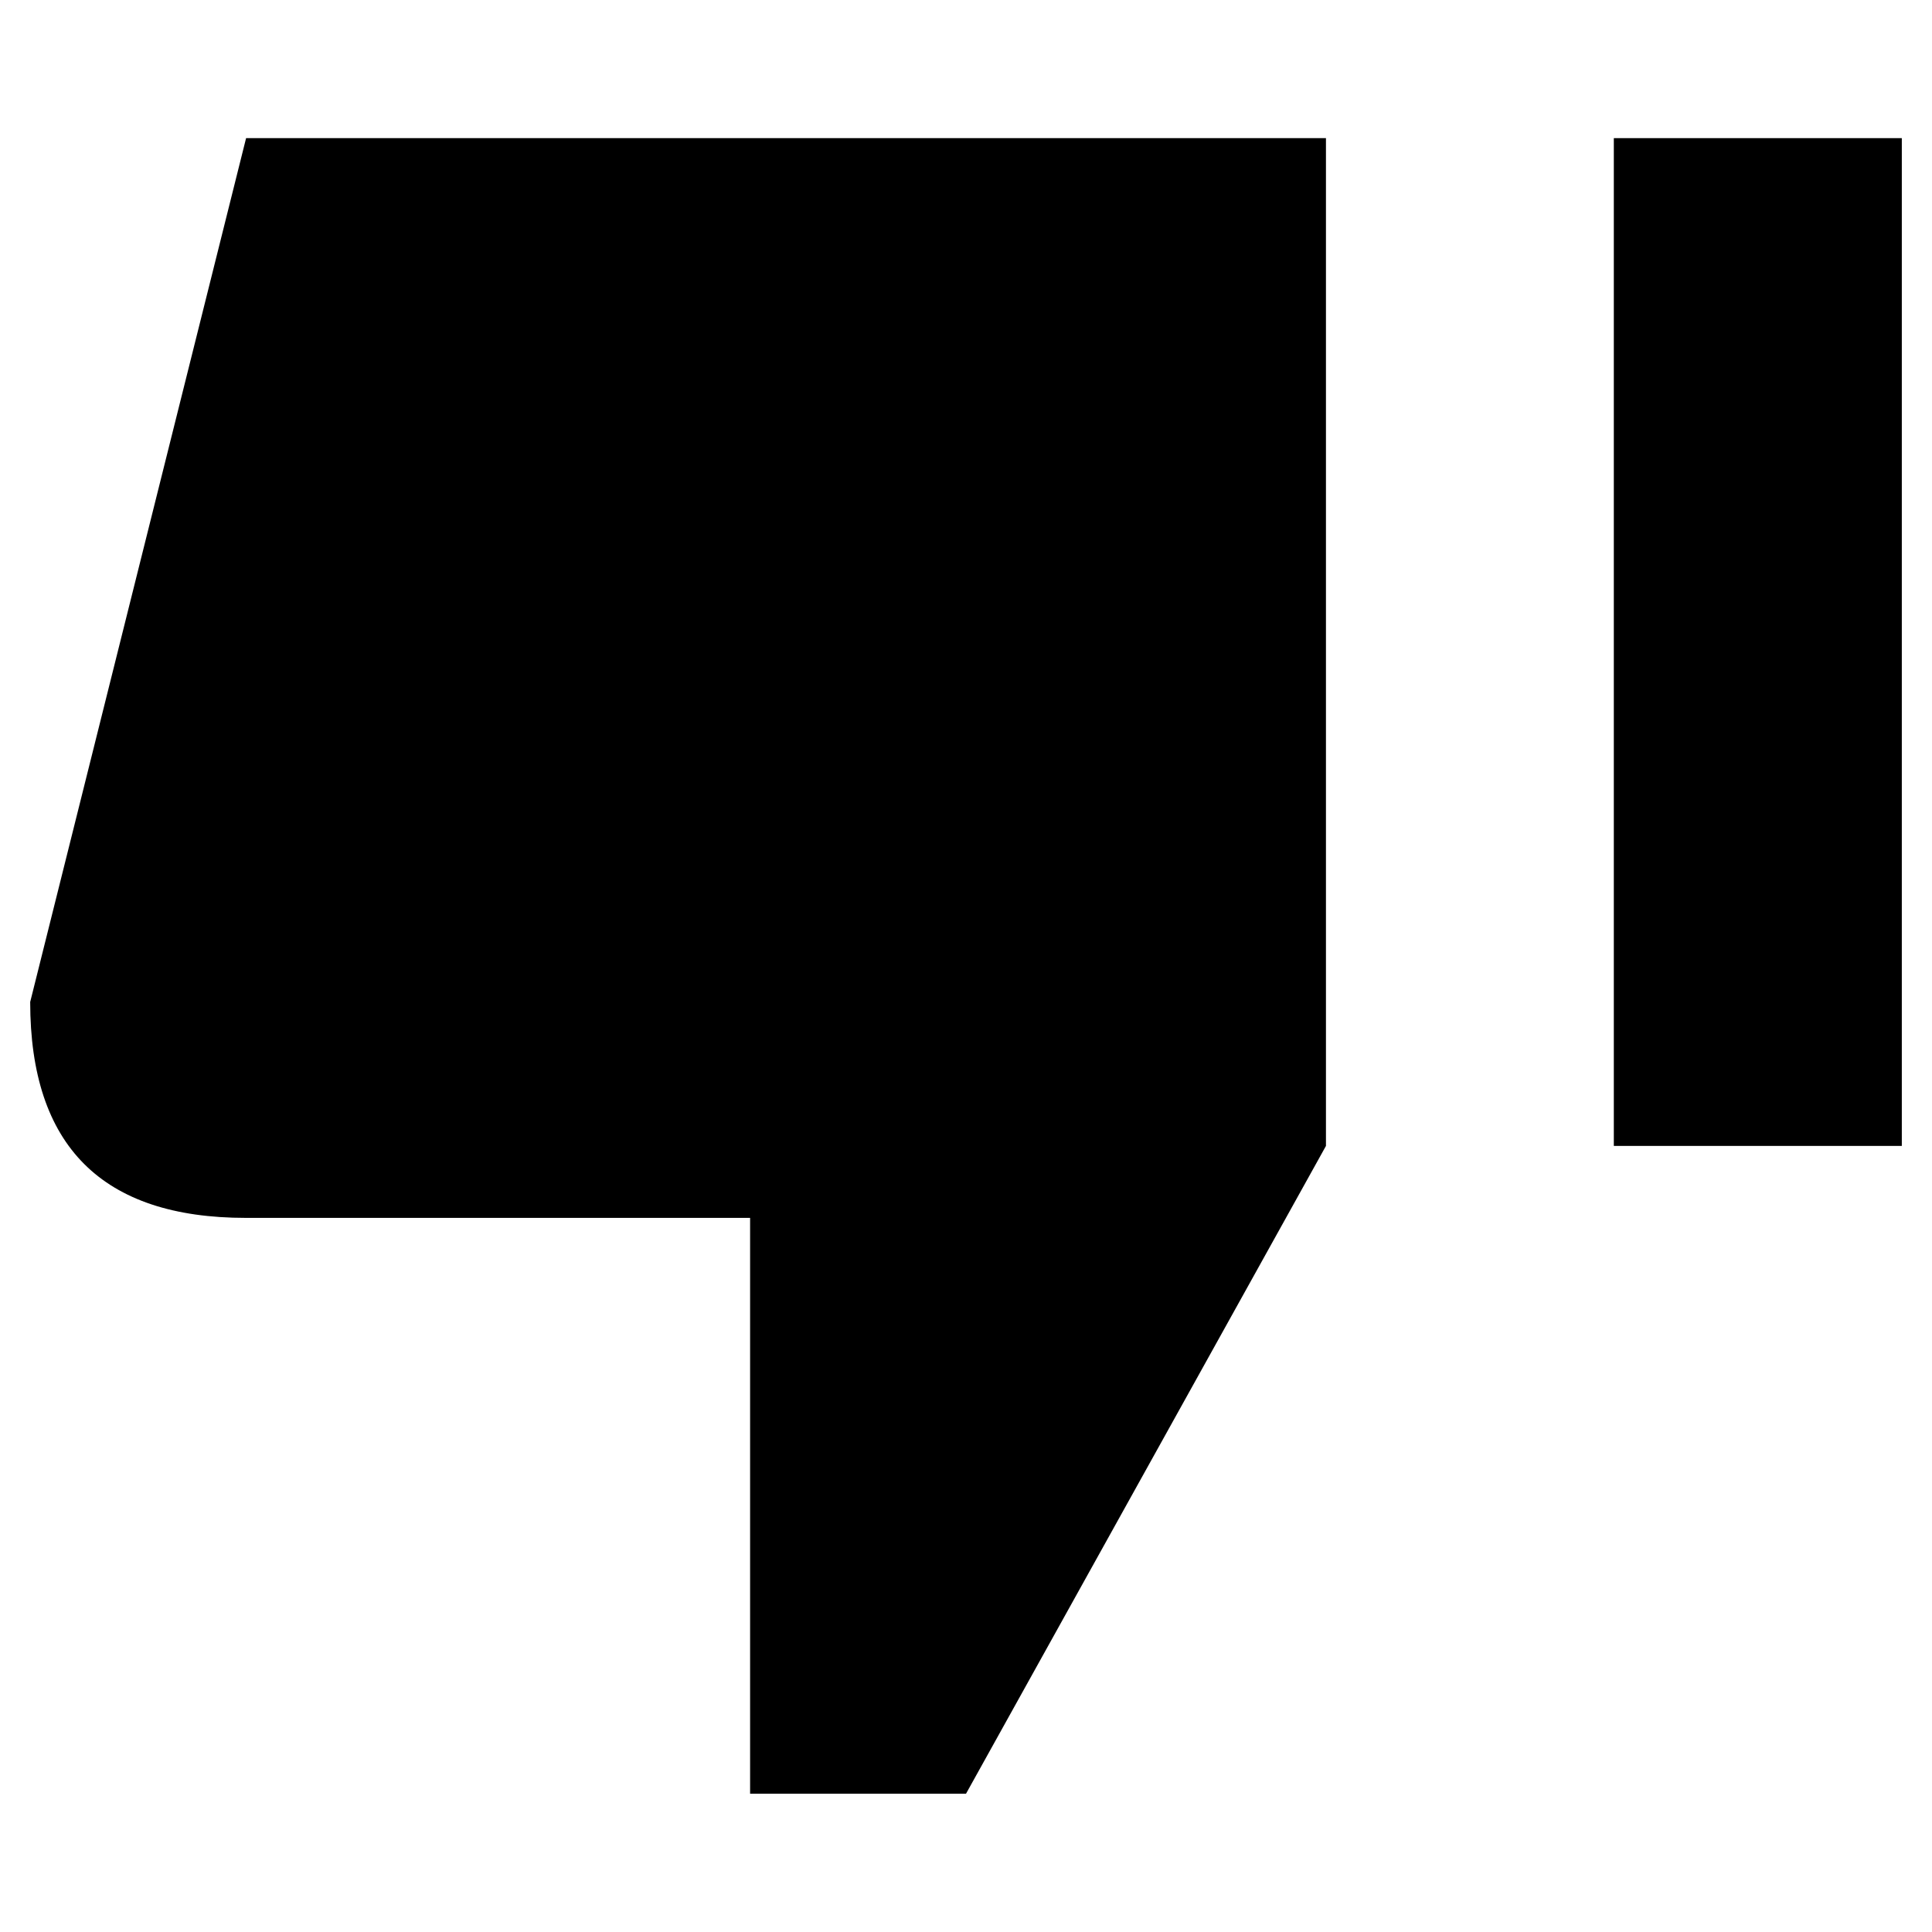
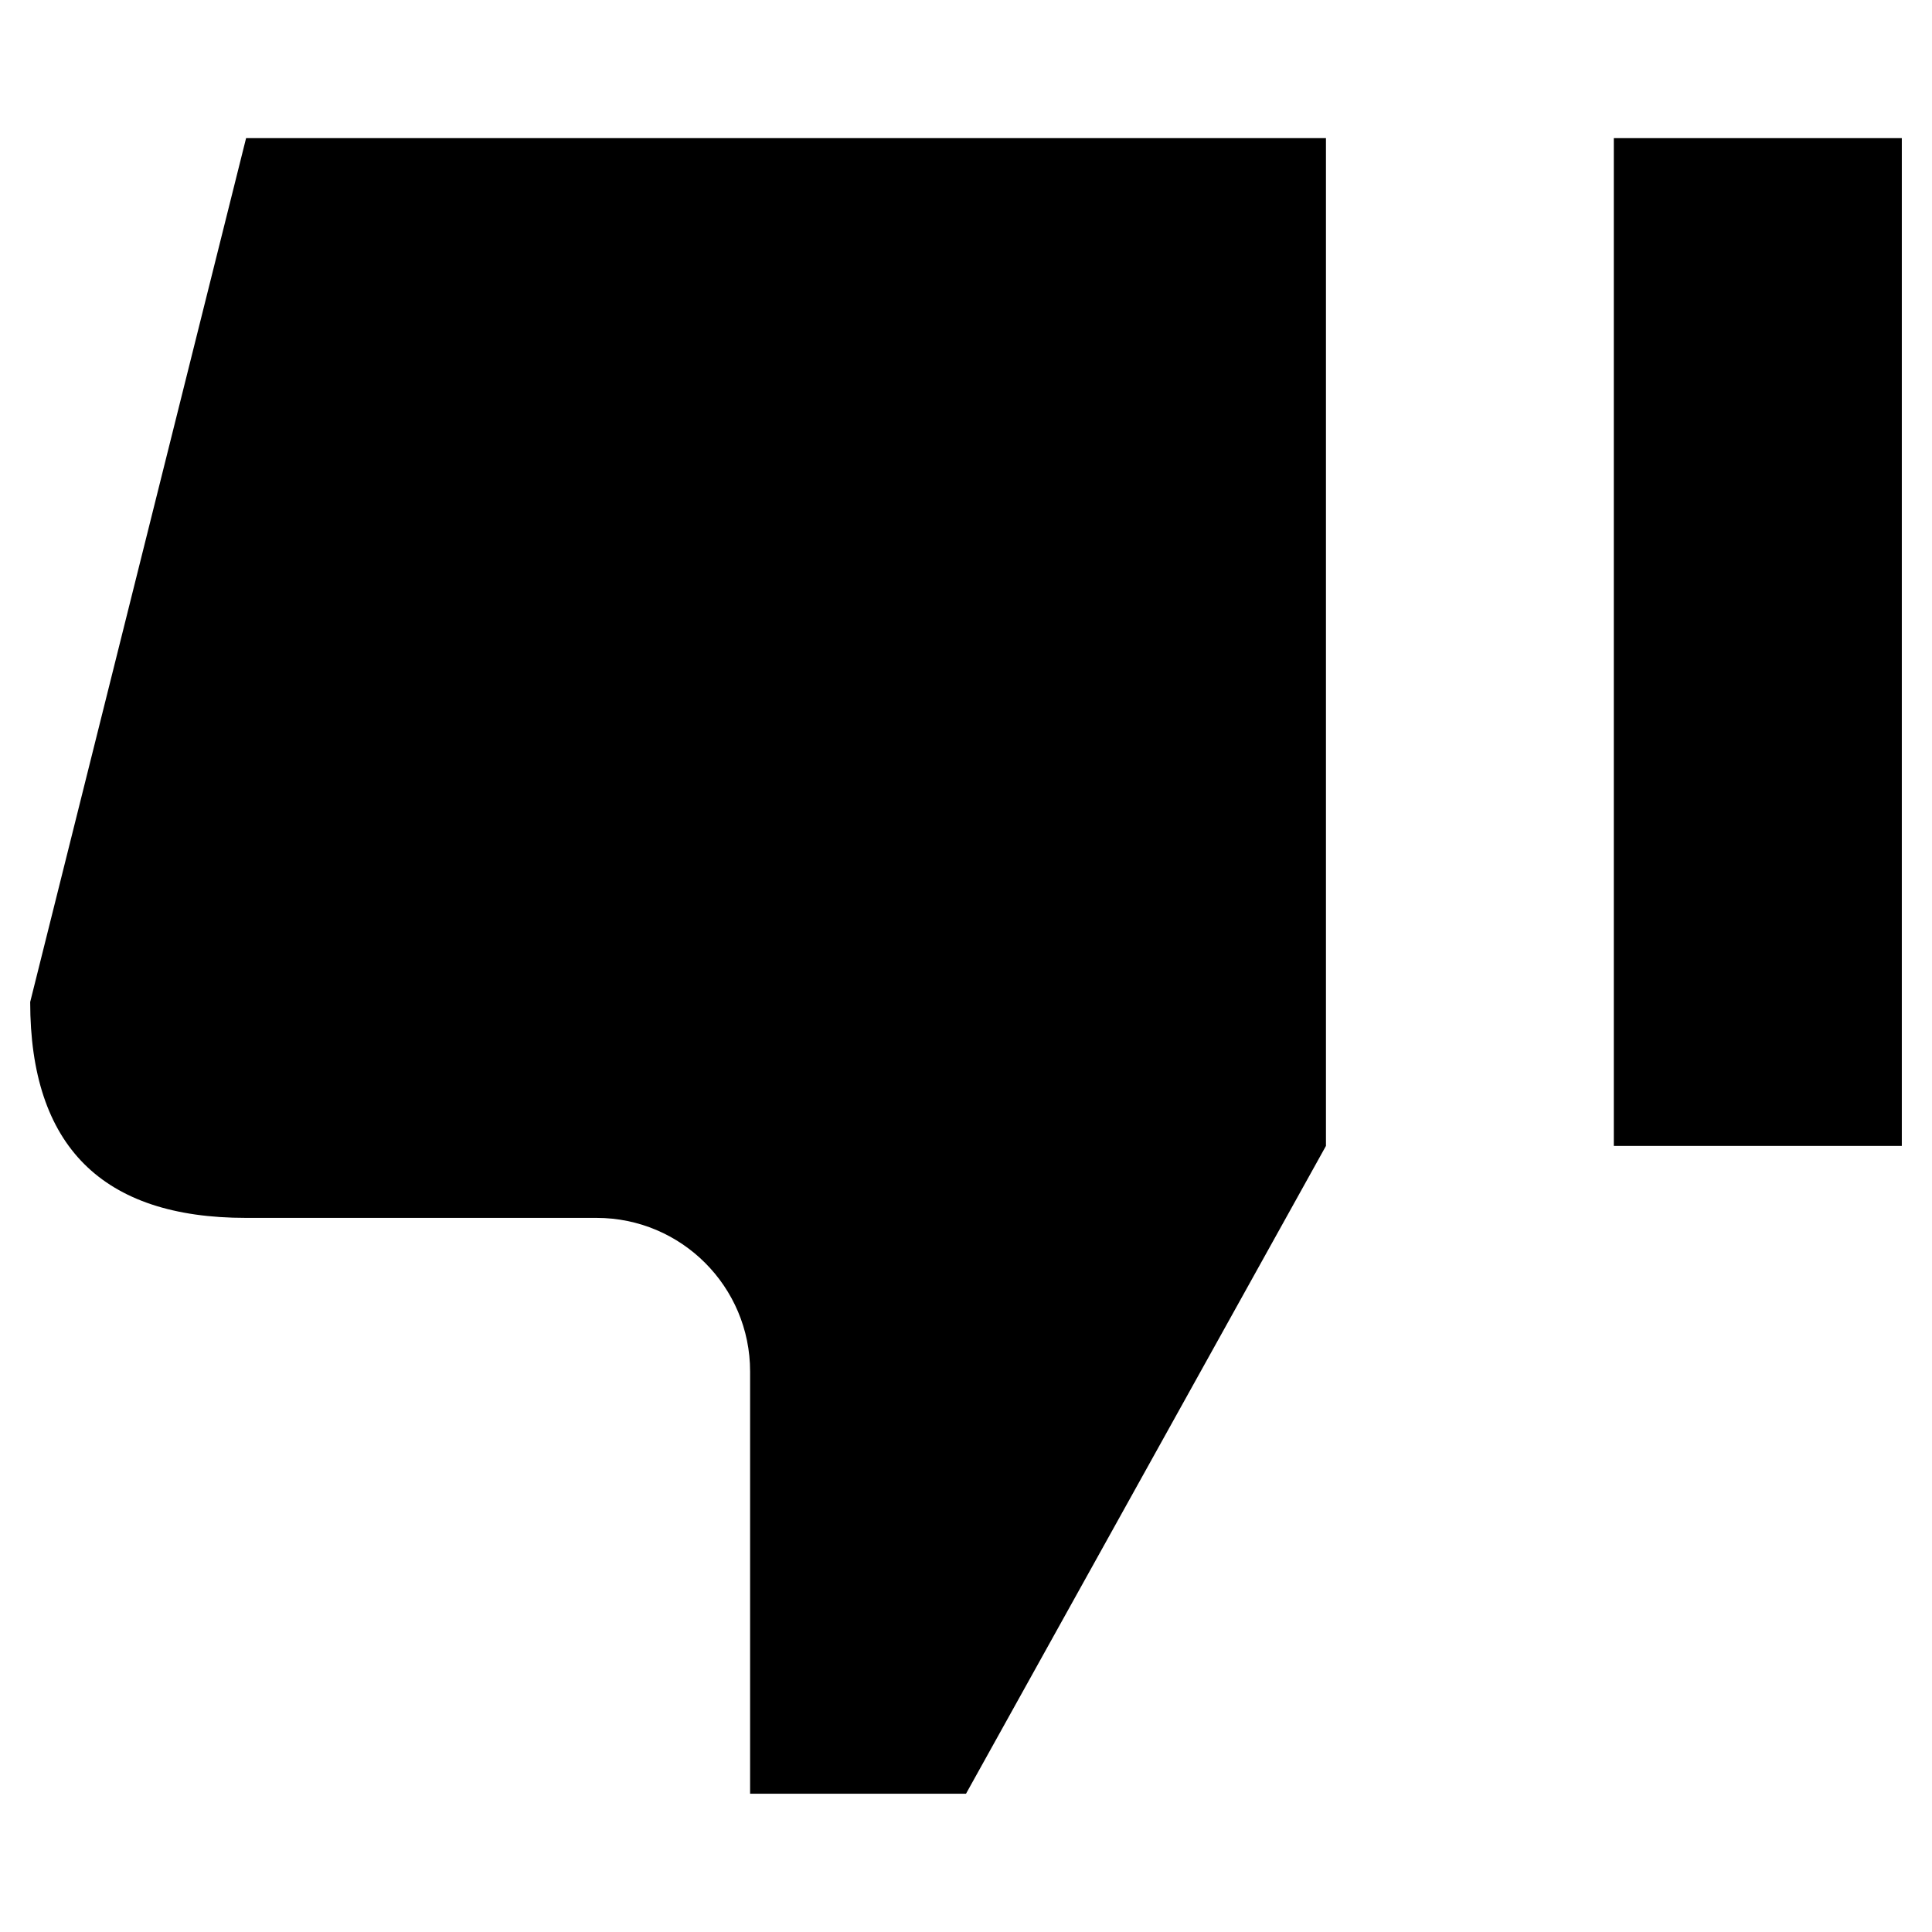
<svg xmlns="http://www.w3.org/2000/svg" width="16" height="16" stroke-width="0.67" viewBox="0 0 16 16">
  <g fill="currentColor" fill-rule="evenodd">
    <path d="M15.75 9.49h-2.385V1.144h2.385Z" />
-     <path d="M10.981 1.144v8.346l-2.981 5.365H6.212v-4.769H2.038Q.25 10.087.25 8.298l1.788-7.154Z" />
+     <path d="M10.981 1.144v8.346l-2.981 5.365H6.212v-3.497a1.272 1.272 0 0 0-1.272-1.272H2.038Q.25 10.087.25 8.298l1.788-7.154Z" />
  </g>
</svg>
